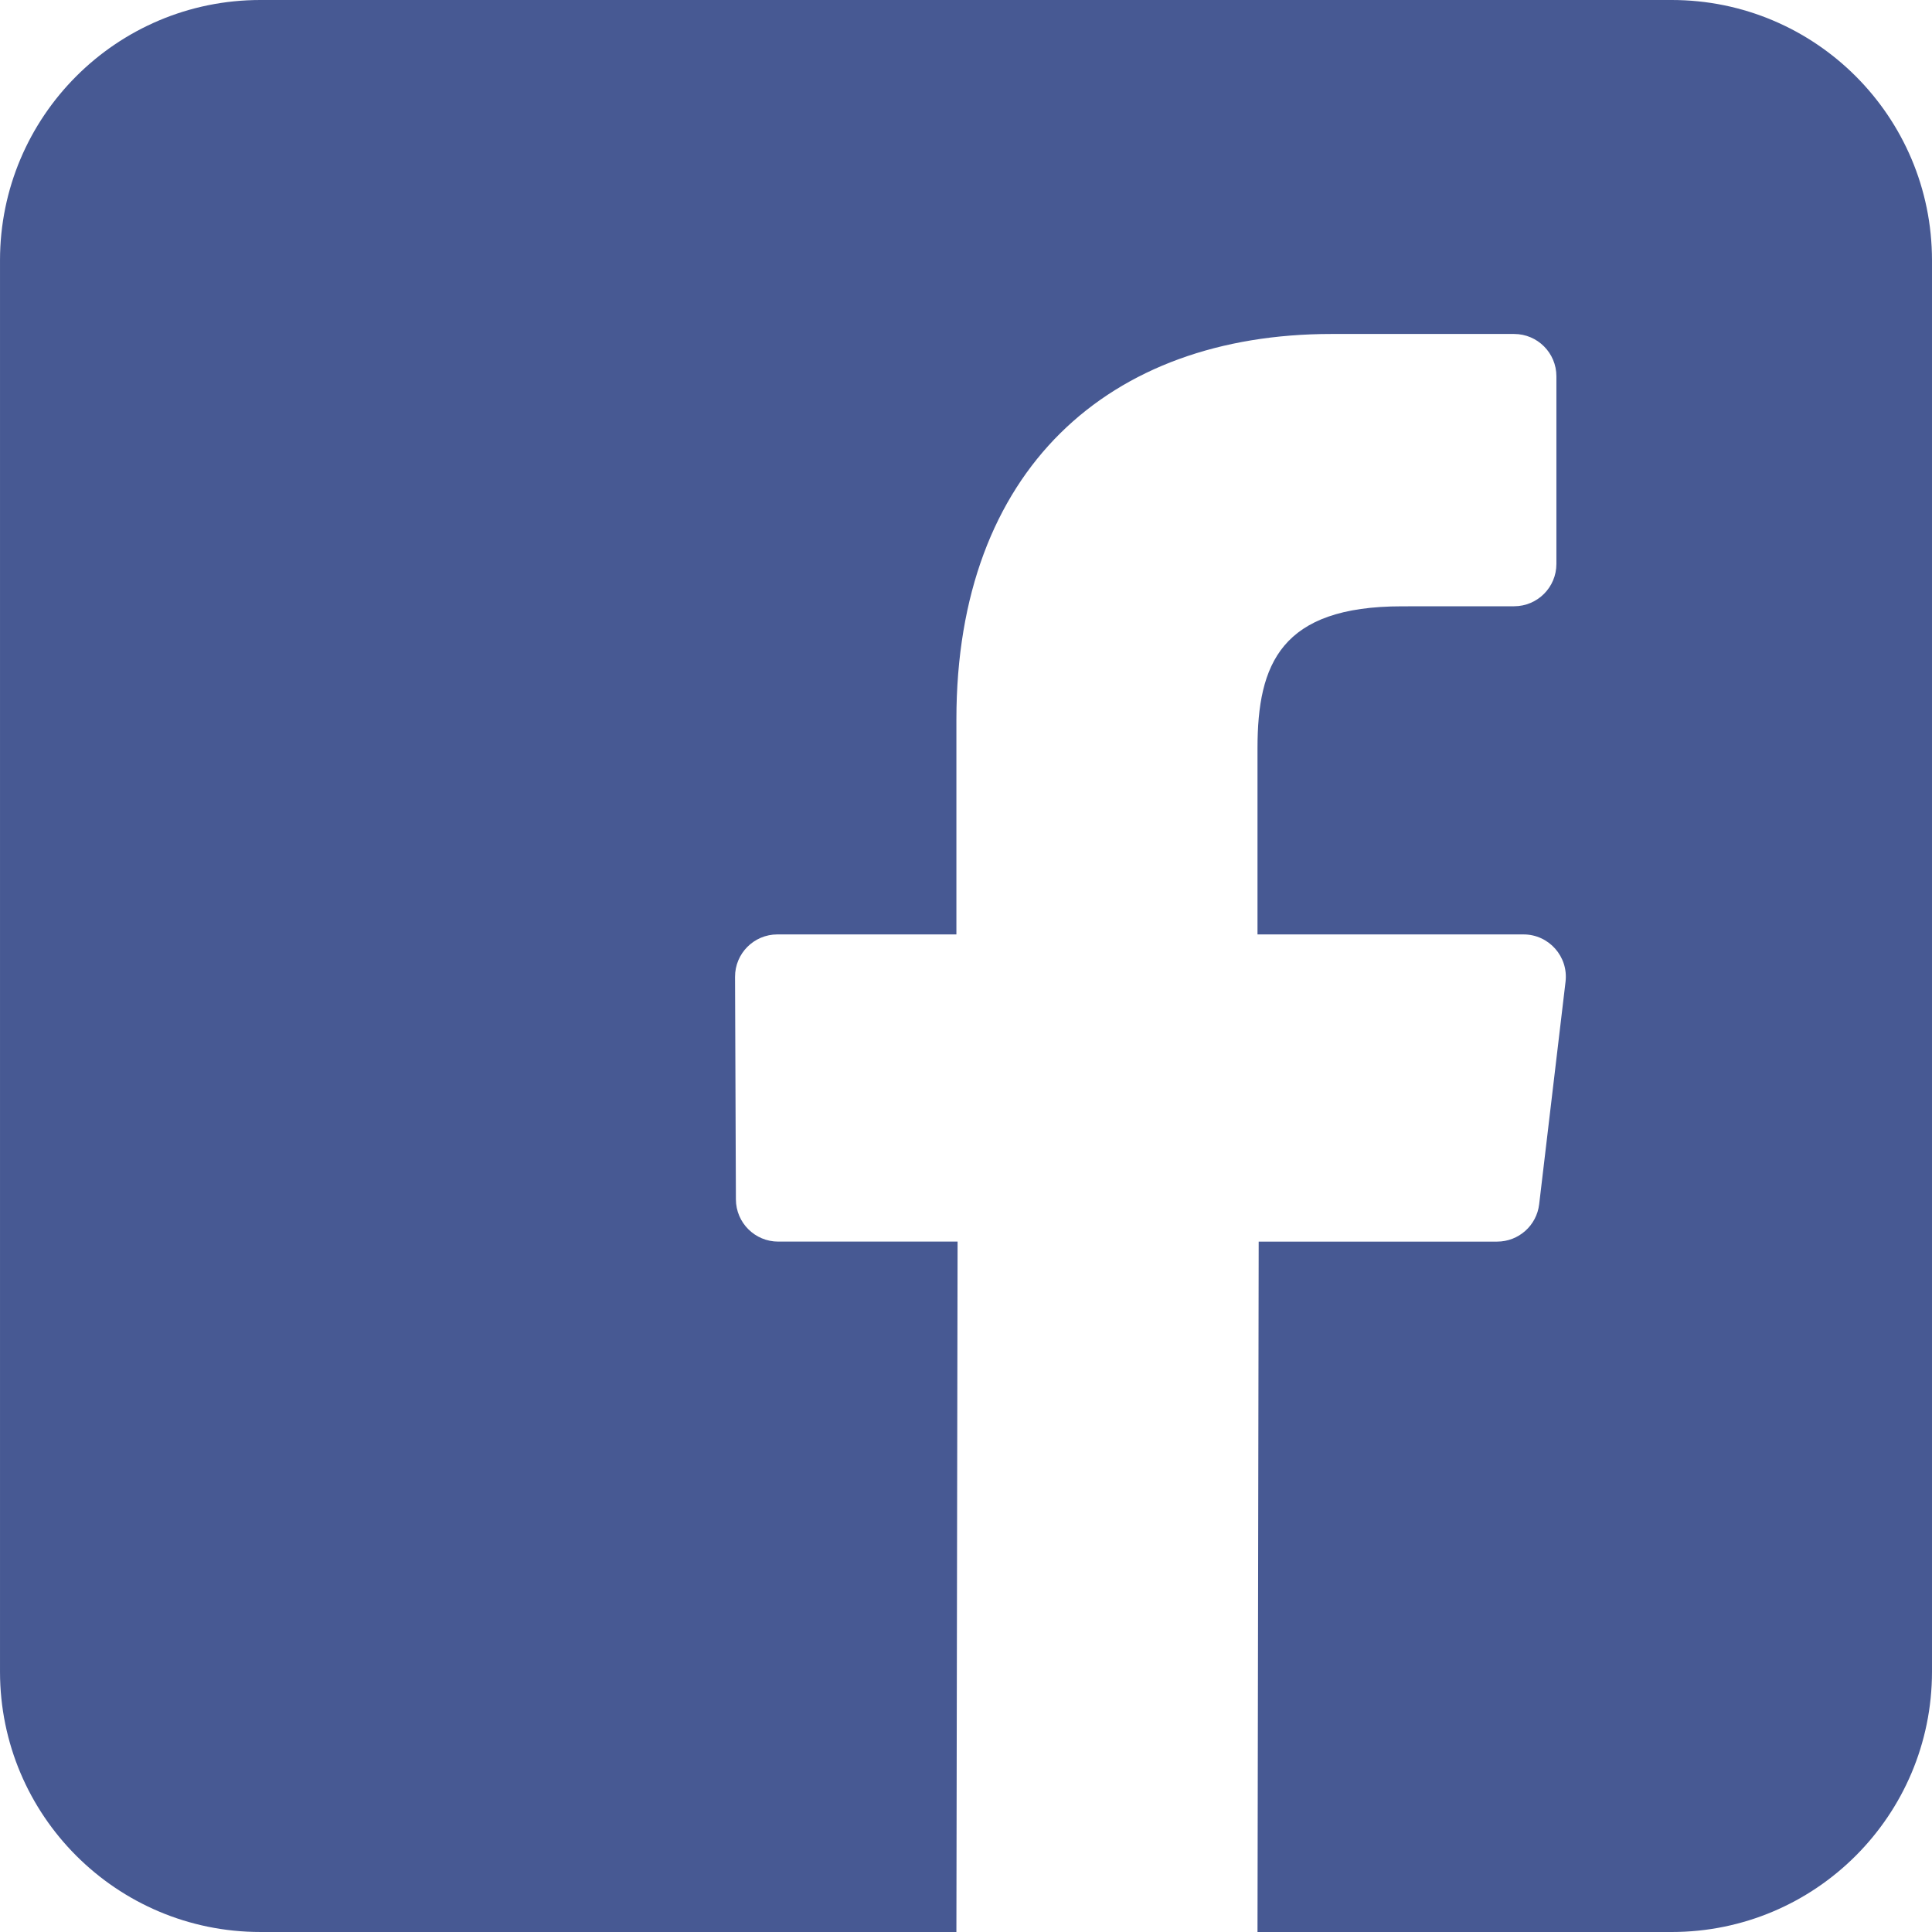
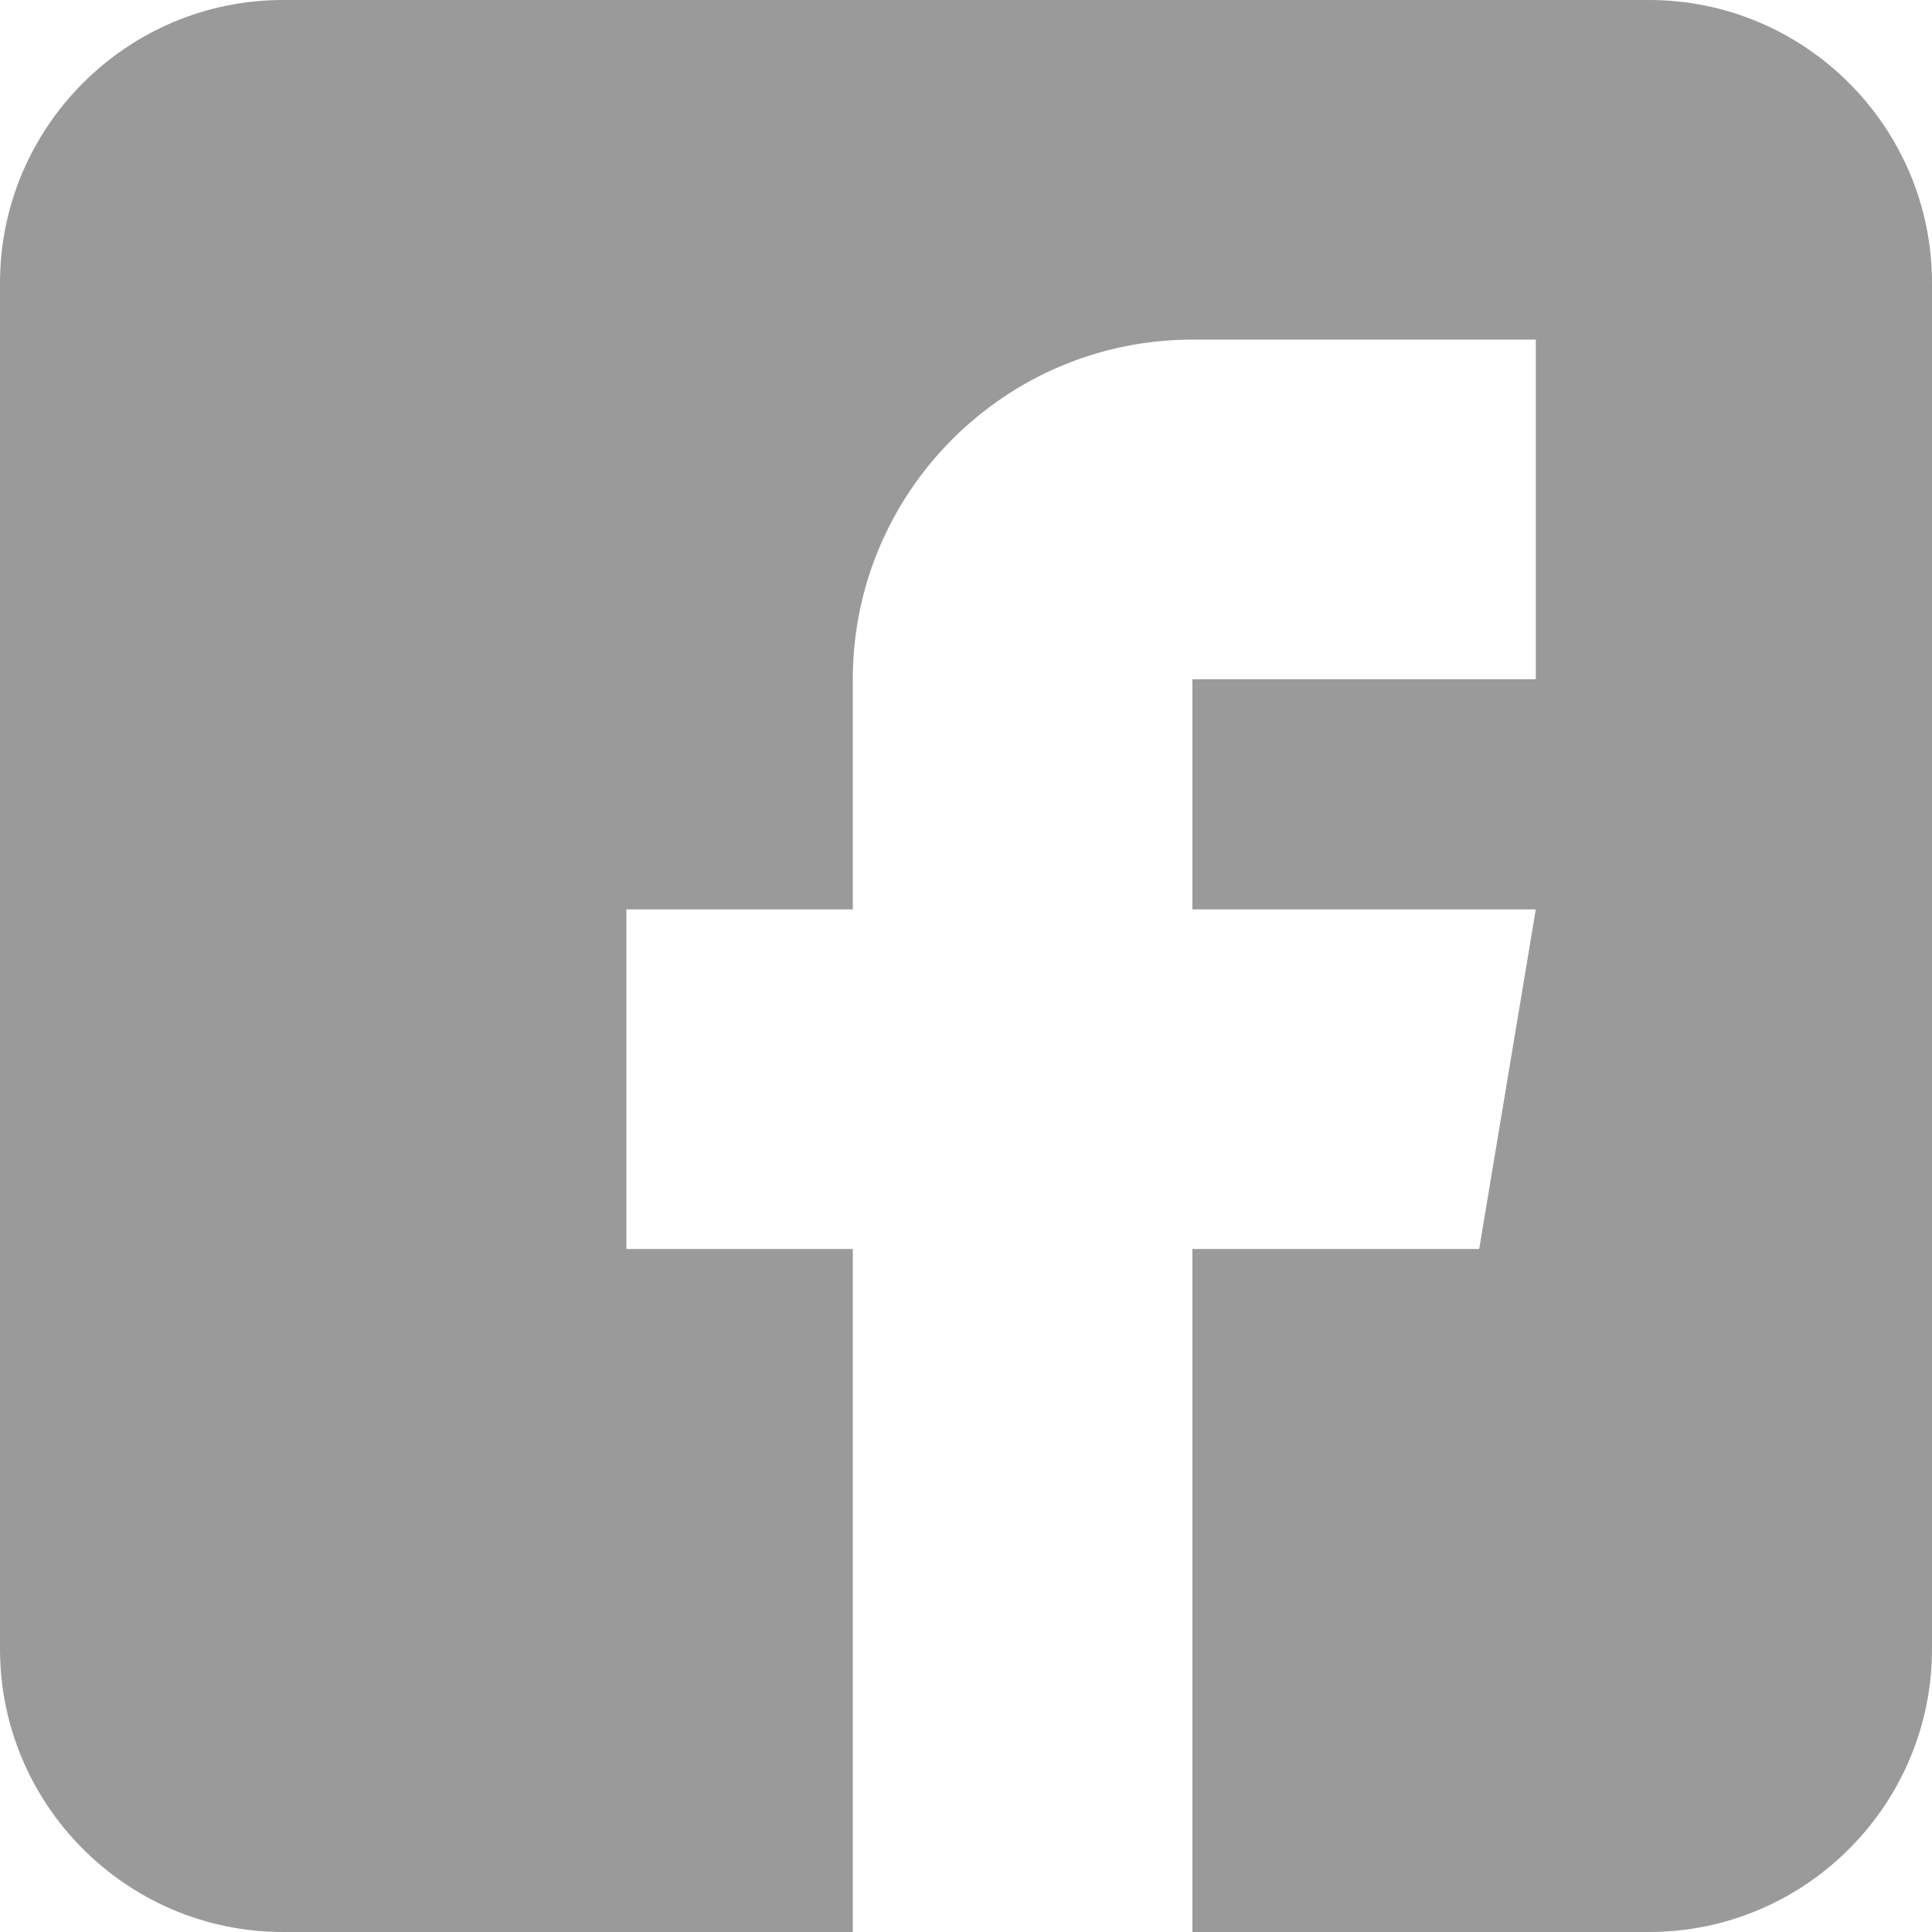
- <svg xmlns="http://www.w3.org/2000/svg" version="1.1" id="Layer_1" x="0px" y="0px" viewBox="0 0 408.788 408.788" style="enable-background:new 0 0 408.788 408.788;" xml:space="preserve">
-   <path style="fill:#475993;" d="M353.701,0H55.087C24.665,0,0.002,24.662,0.002,55.085v298.616c0,30.423,24.662,55.085,55.085,55.085  h147.275l0.251-146.078h-37.951c-4.932,0-8.935-3.988-8.954-8.92l-0.182-47.087c-0.019-4.959,3.996-8.989,8.955-8.989h37.882  v-45.498c0-52.8,32.247-81.55,79.348-81.55h38.65c4.945,0,8.955,4.009,8.955,8.955v39.704c0,4.944-4.007,8.952-8.95,8.955  l-23.719,0.011c-25.615,0-30.575,12.172-30.575,30.035v39.389h56.285c5.363,0,9.524,4.683,8.892,10.009l-5.581,47.087  c-0.534,4.506-4.355,7.901-8.892,7.901h-50.453l-0.251,146.078h87.631c30.422,0,55.084-24.662,55.084-55.084V55.085  C408.786,24.662,384.124,0,353.701,0z" />
+ <svg xmlns="http://www.w3.org/2000/svg" viewBox="0 0 512 512" width="512px" height="512px" class="">
  <g>
- </g>
-   <g>
- </g>
-   <g>
- </g>
-   <g>
- </g>
-   <g>
- </g>
-   <g>
- </g>
-   <g>
- </g>
-   <g>
- </g>
-   <g>
- </g>
-   <g>
- </g>
-   <g>
- </g>
-   <g>
- </g>
-   <g>
- </g>
-   <g>
- </g>
-   <g>
- </g>
+     <path d="m437 0h-362c-41.352 0-75 33.648-75 75v362c0 41.352 33.648 75 75 75h151v-181h-60v-90h60v-61c0-49.629 40.371-90 90-90h91v90h-91v61h91l-15 90h-76v181h121c41.352 0 75-33.648 75-75v-362c0-41.352-33.648-75-75-75zm0 0" data-original="#000000" class="active-path" data-old_color="#9a9a9a" fill="#9a9a9a" />
+   </g>
</svg>
